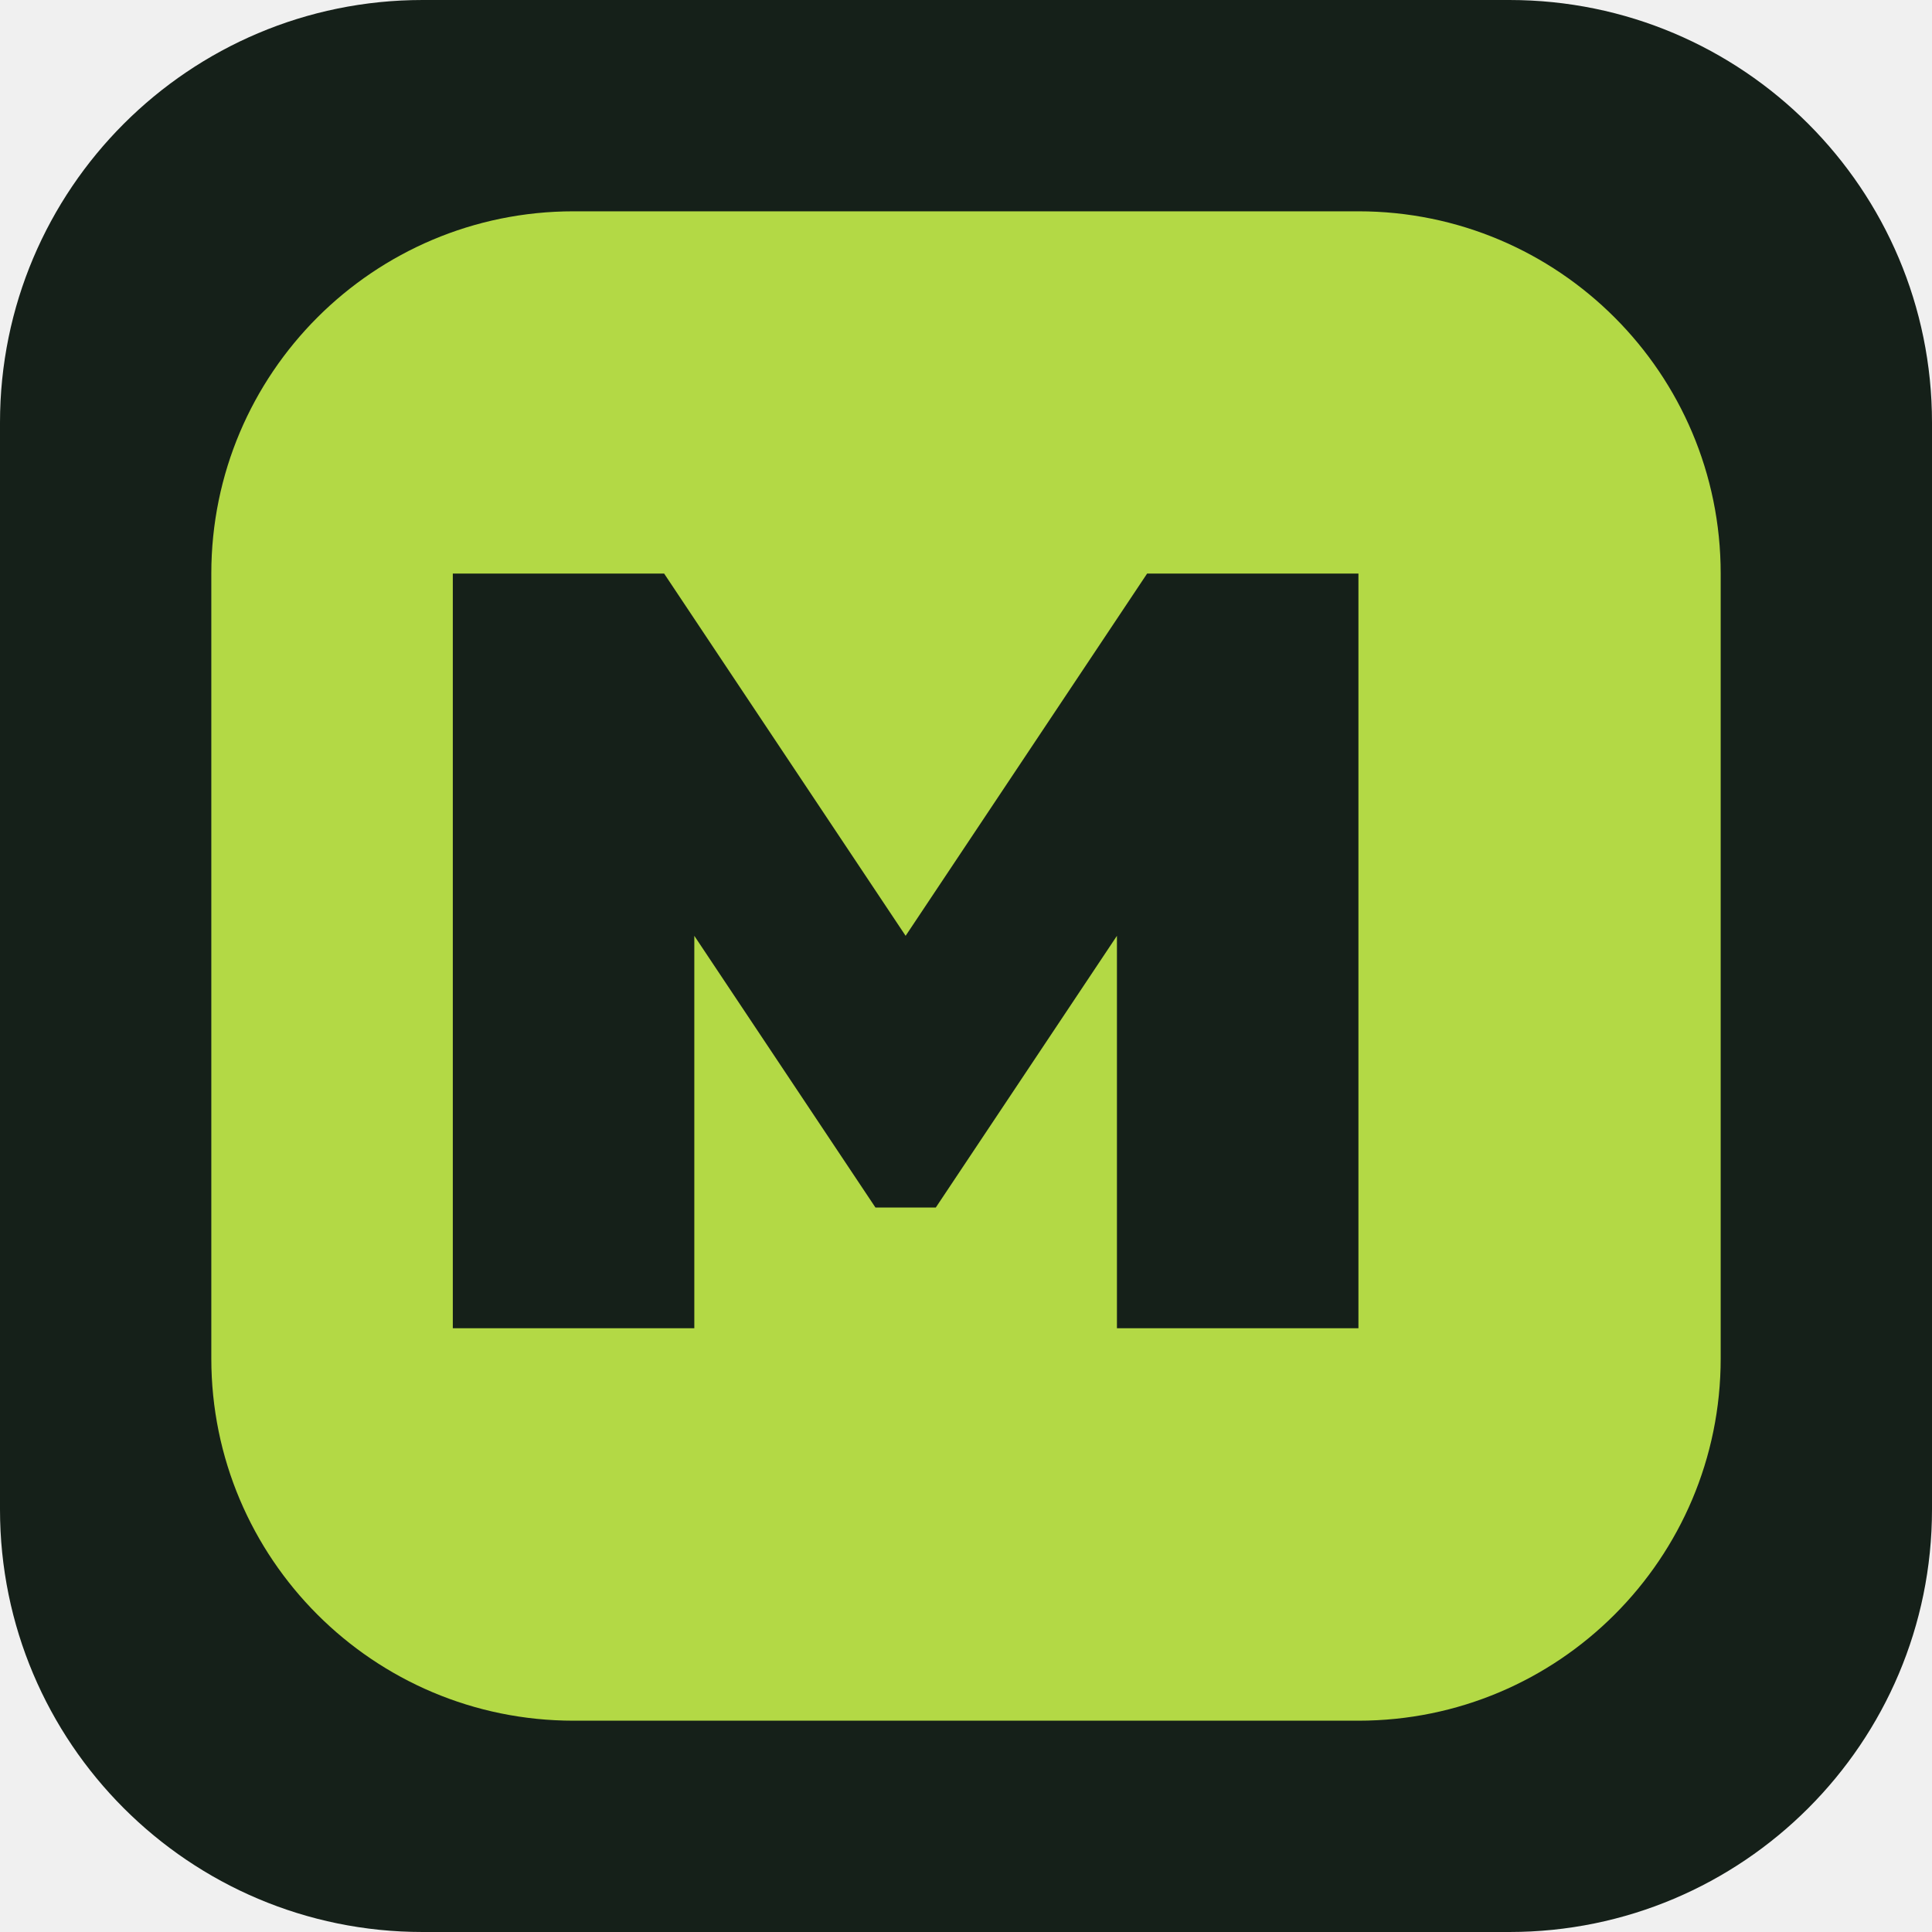
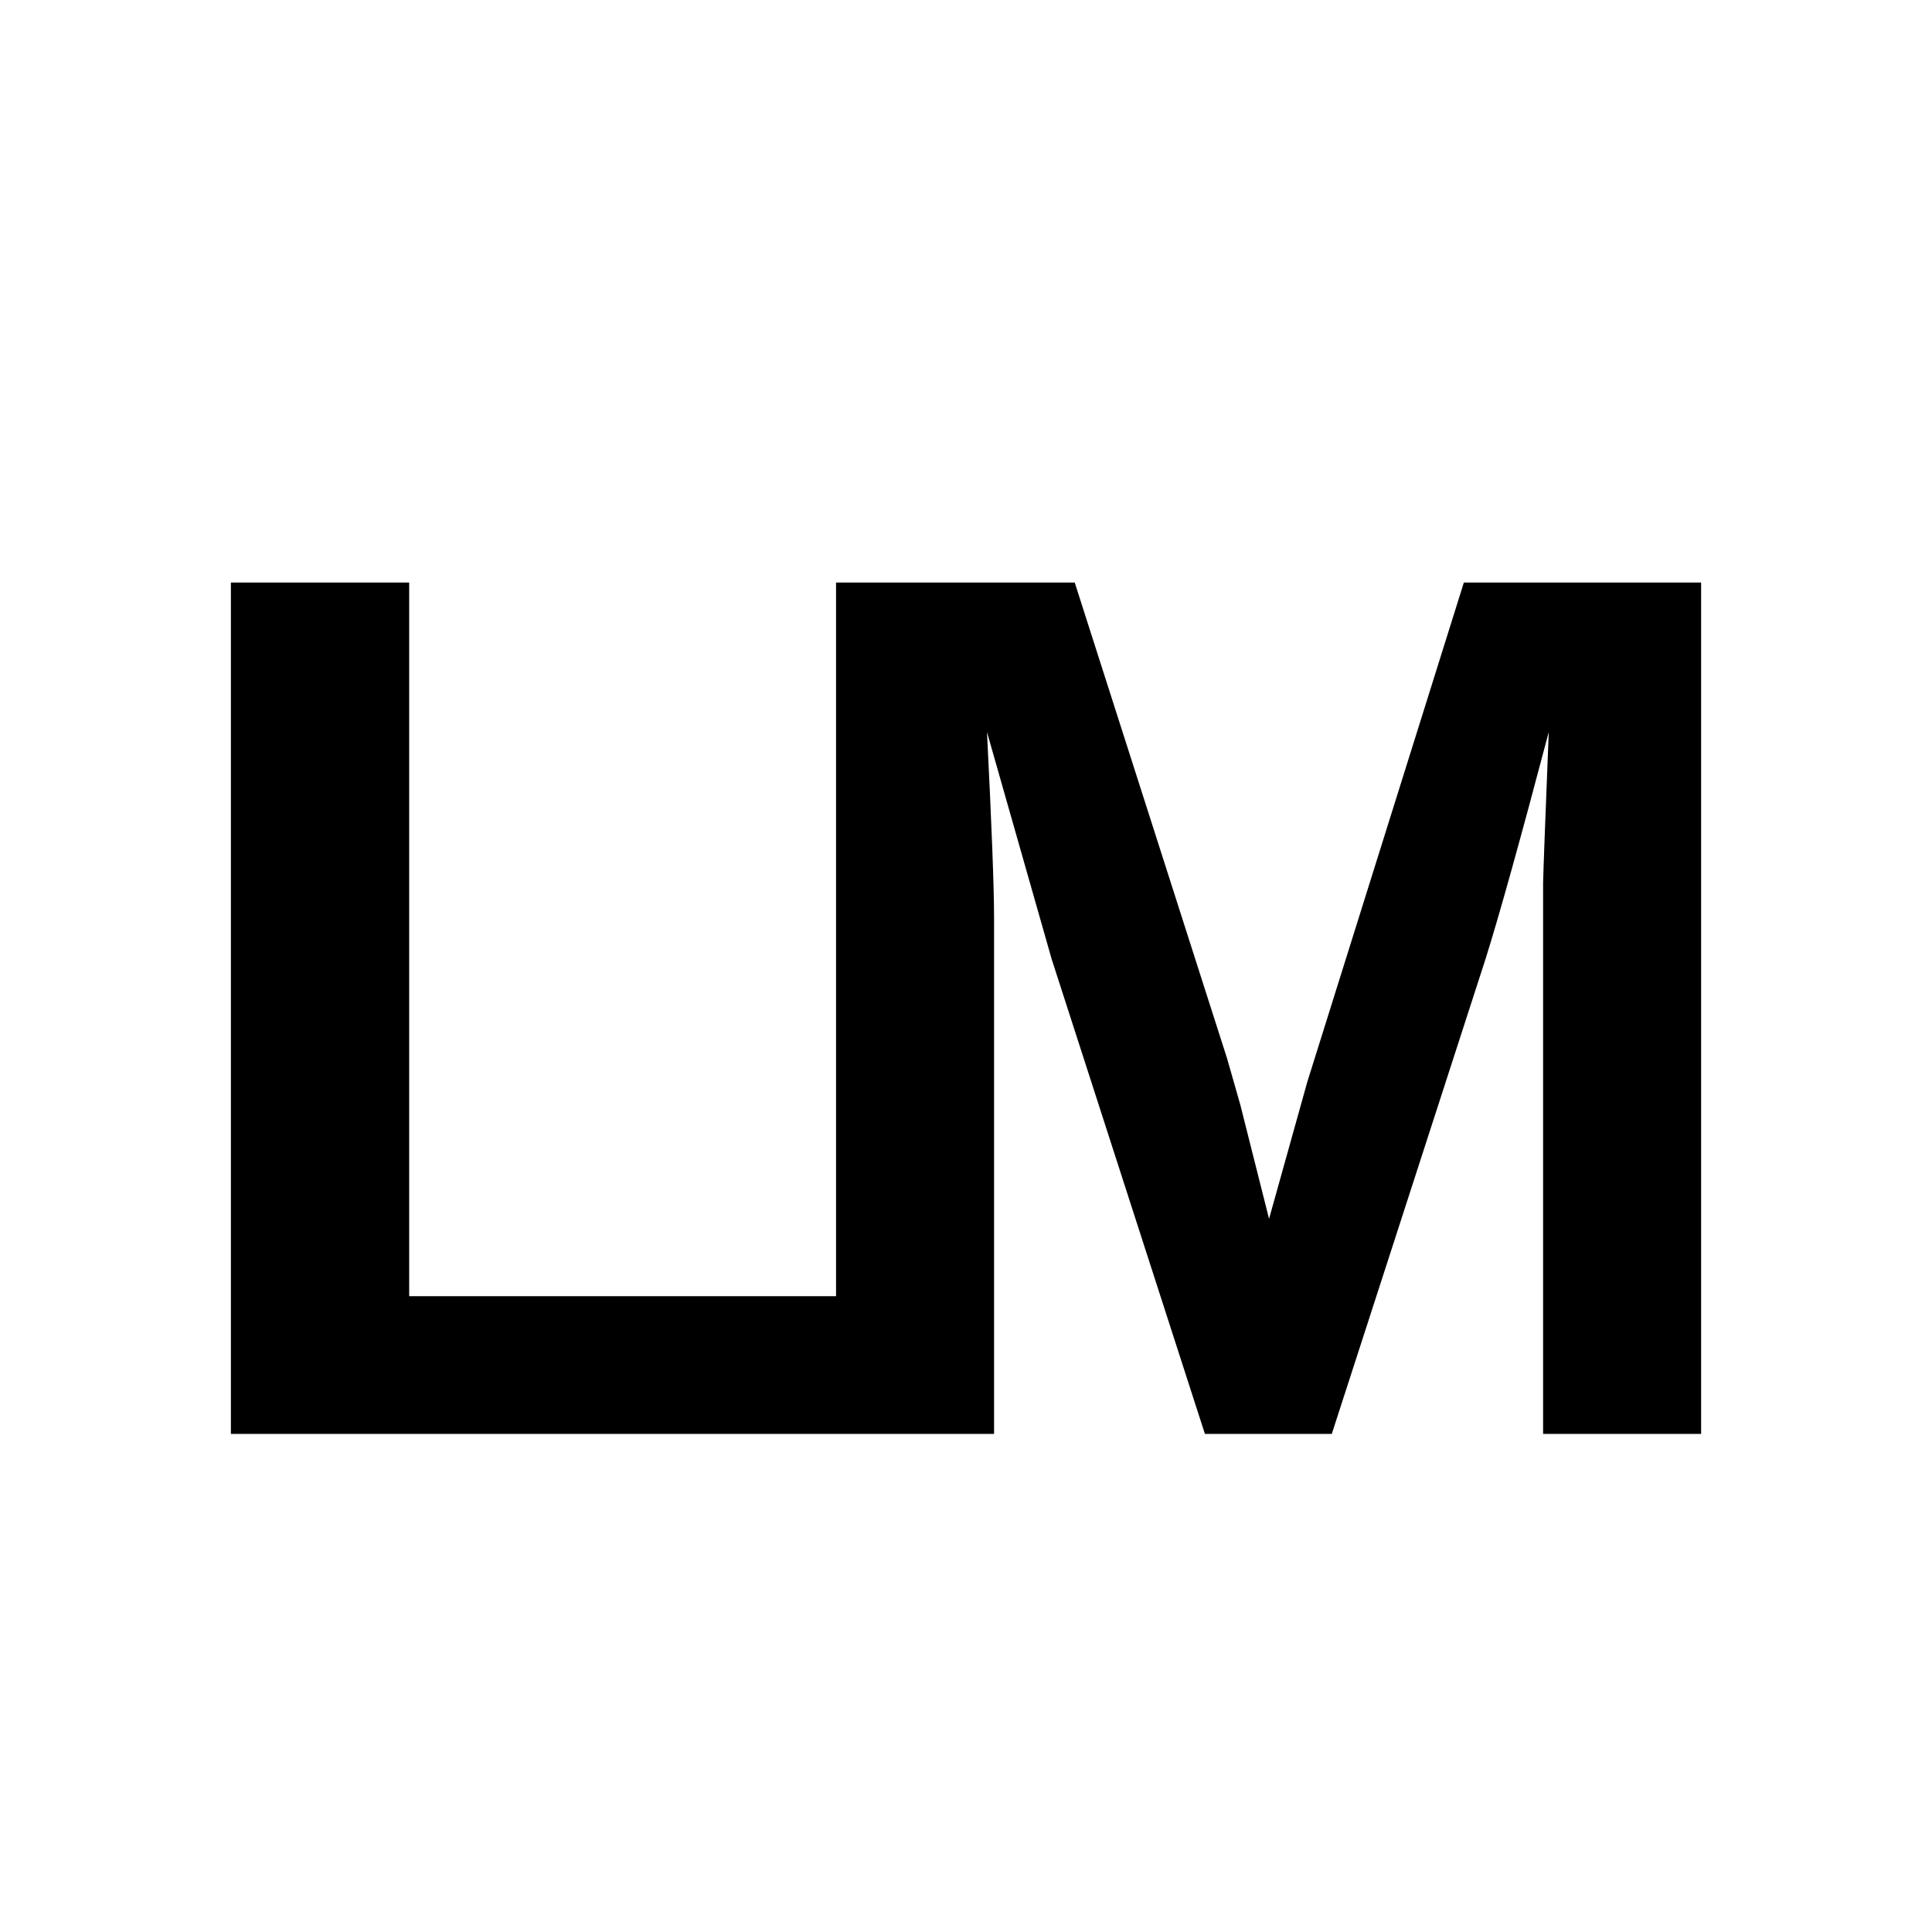
- <svg xmlns="http://www.w3.org/2000/svg" viewBox="0 0 64 64" role="img" aria-label="LocalMind Studio favicon">
-   <rect width="64" height="64" rx="14" fill="#152019" />
-   <rect x="7" y="7" width="50" height="50" rx="12" fill="#b3d945" />
-   <path d="M15 44V19h7l8 12 8-12h7v25h-8V31l-6 9h-2l-6-9v13h-8Z" fill="#152019" />
+ <svg xmlns="http://www.w3.org/2000/svg" viewBox="0 0 64 64" role="img" aria-label="LocalMind Studio">
+   <rect width="64" height="64" fill="#ffffff" />
+   <text x="32" y="47.5" text-anchor="middle" font-family="Arial Black, Helvetica Neue, Arial, sans-serif" font-size="41" font-weight="900" fill="#000000" letter-spacing="-5">LM</text>
</svg>
